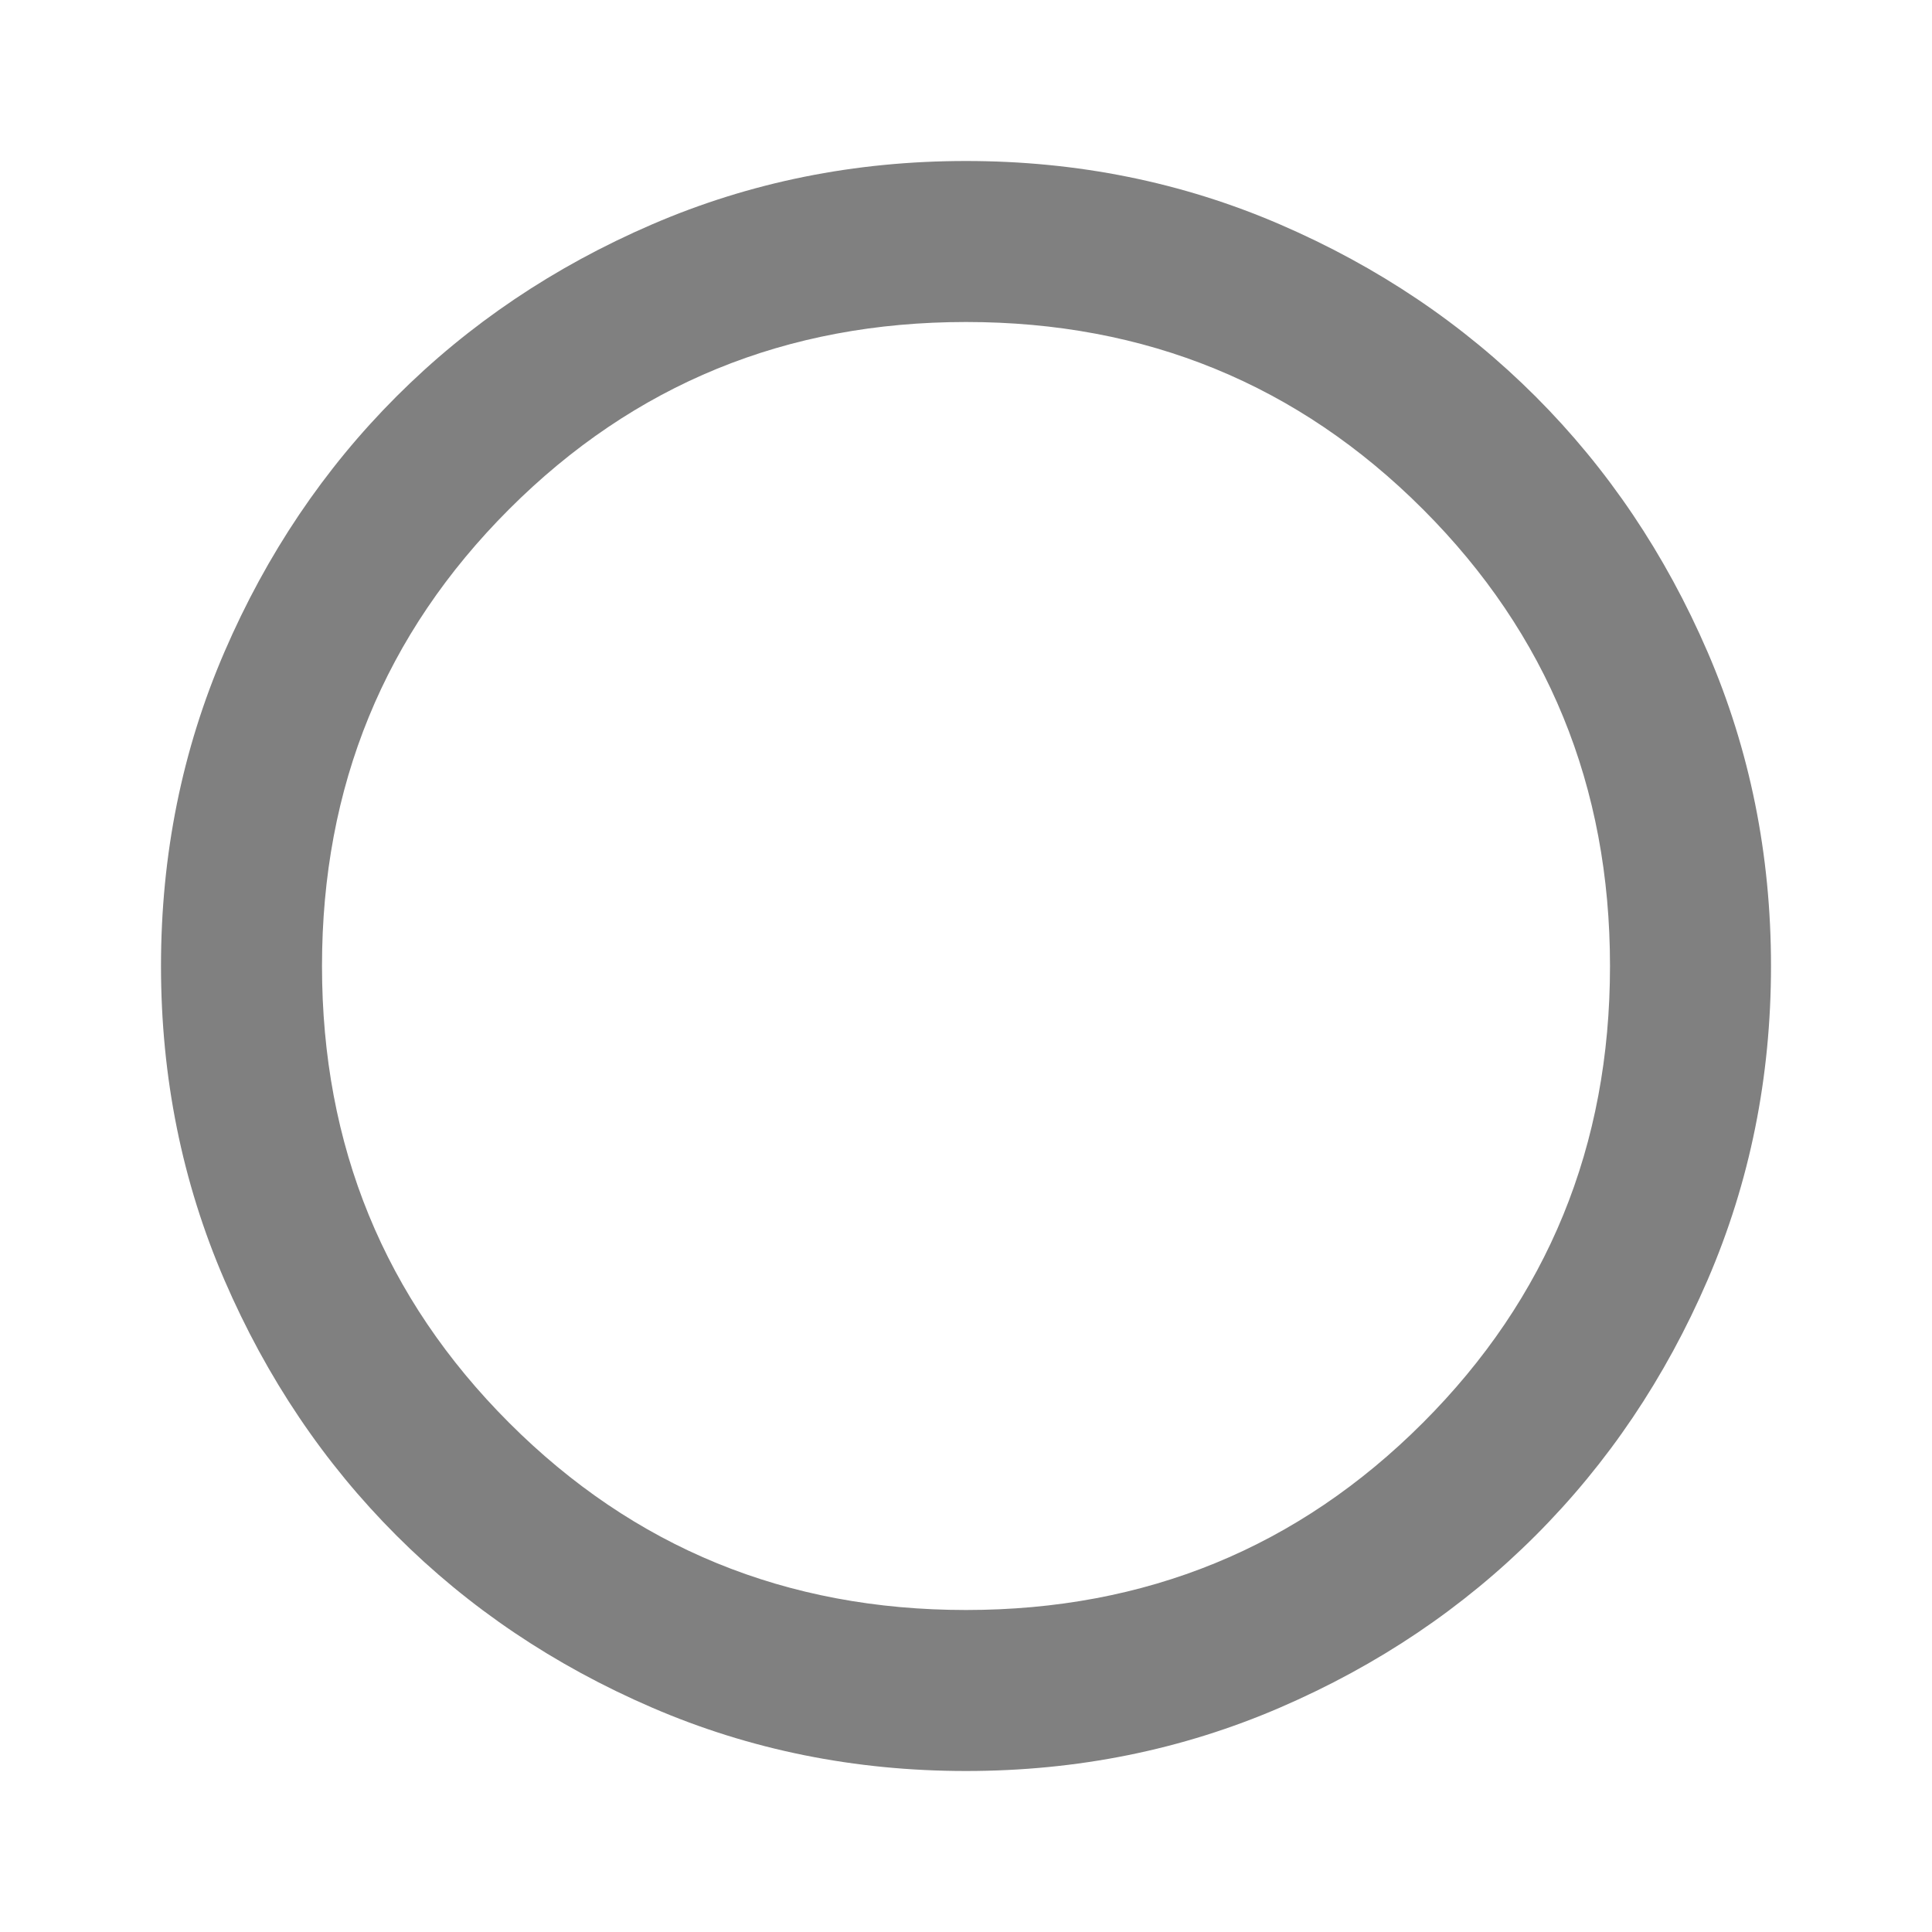
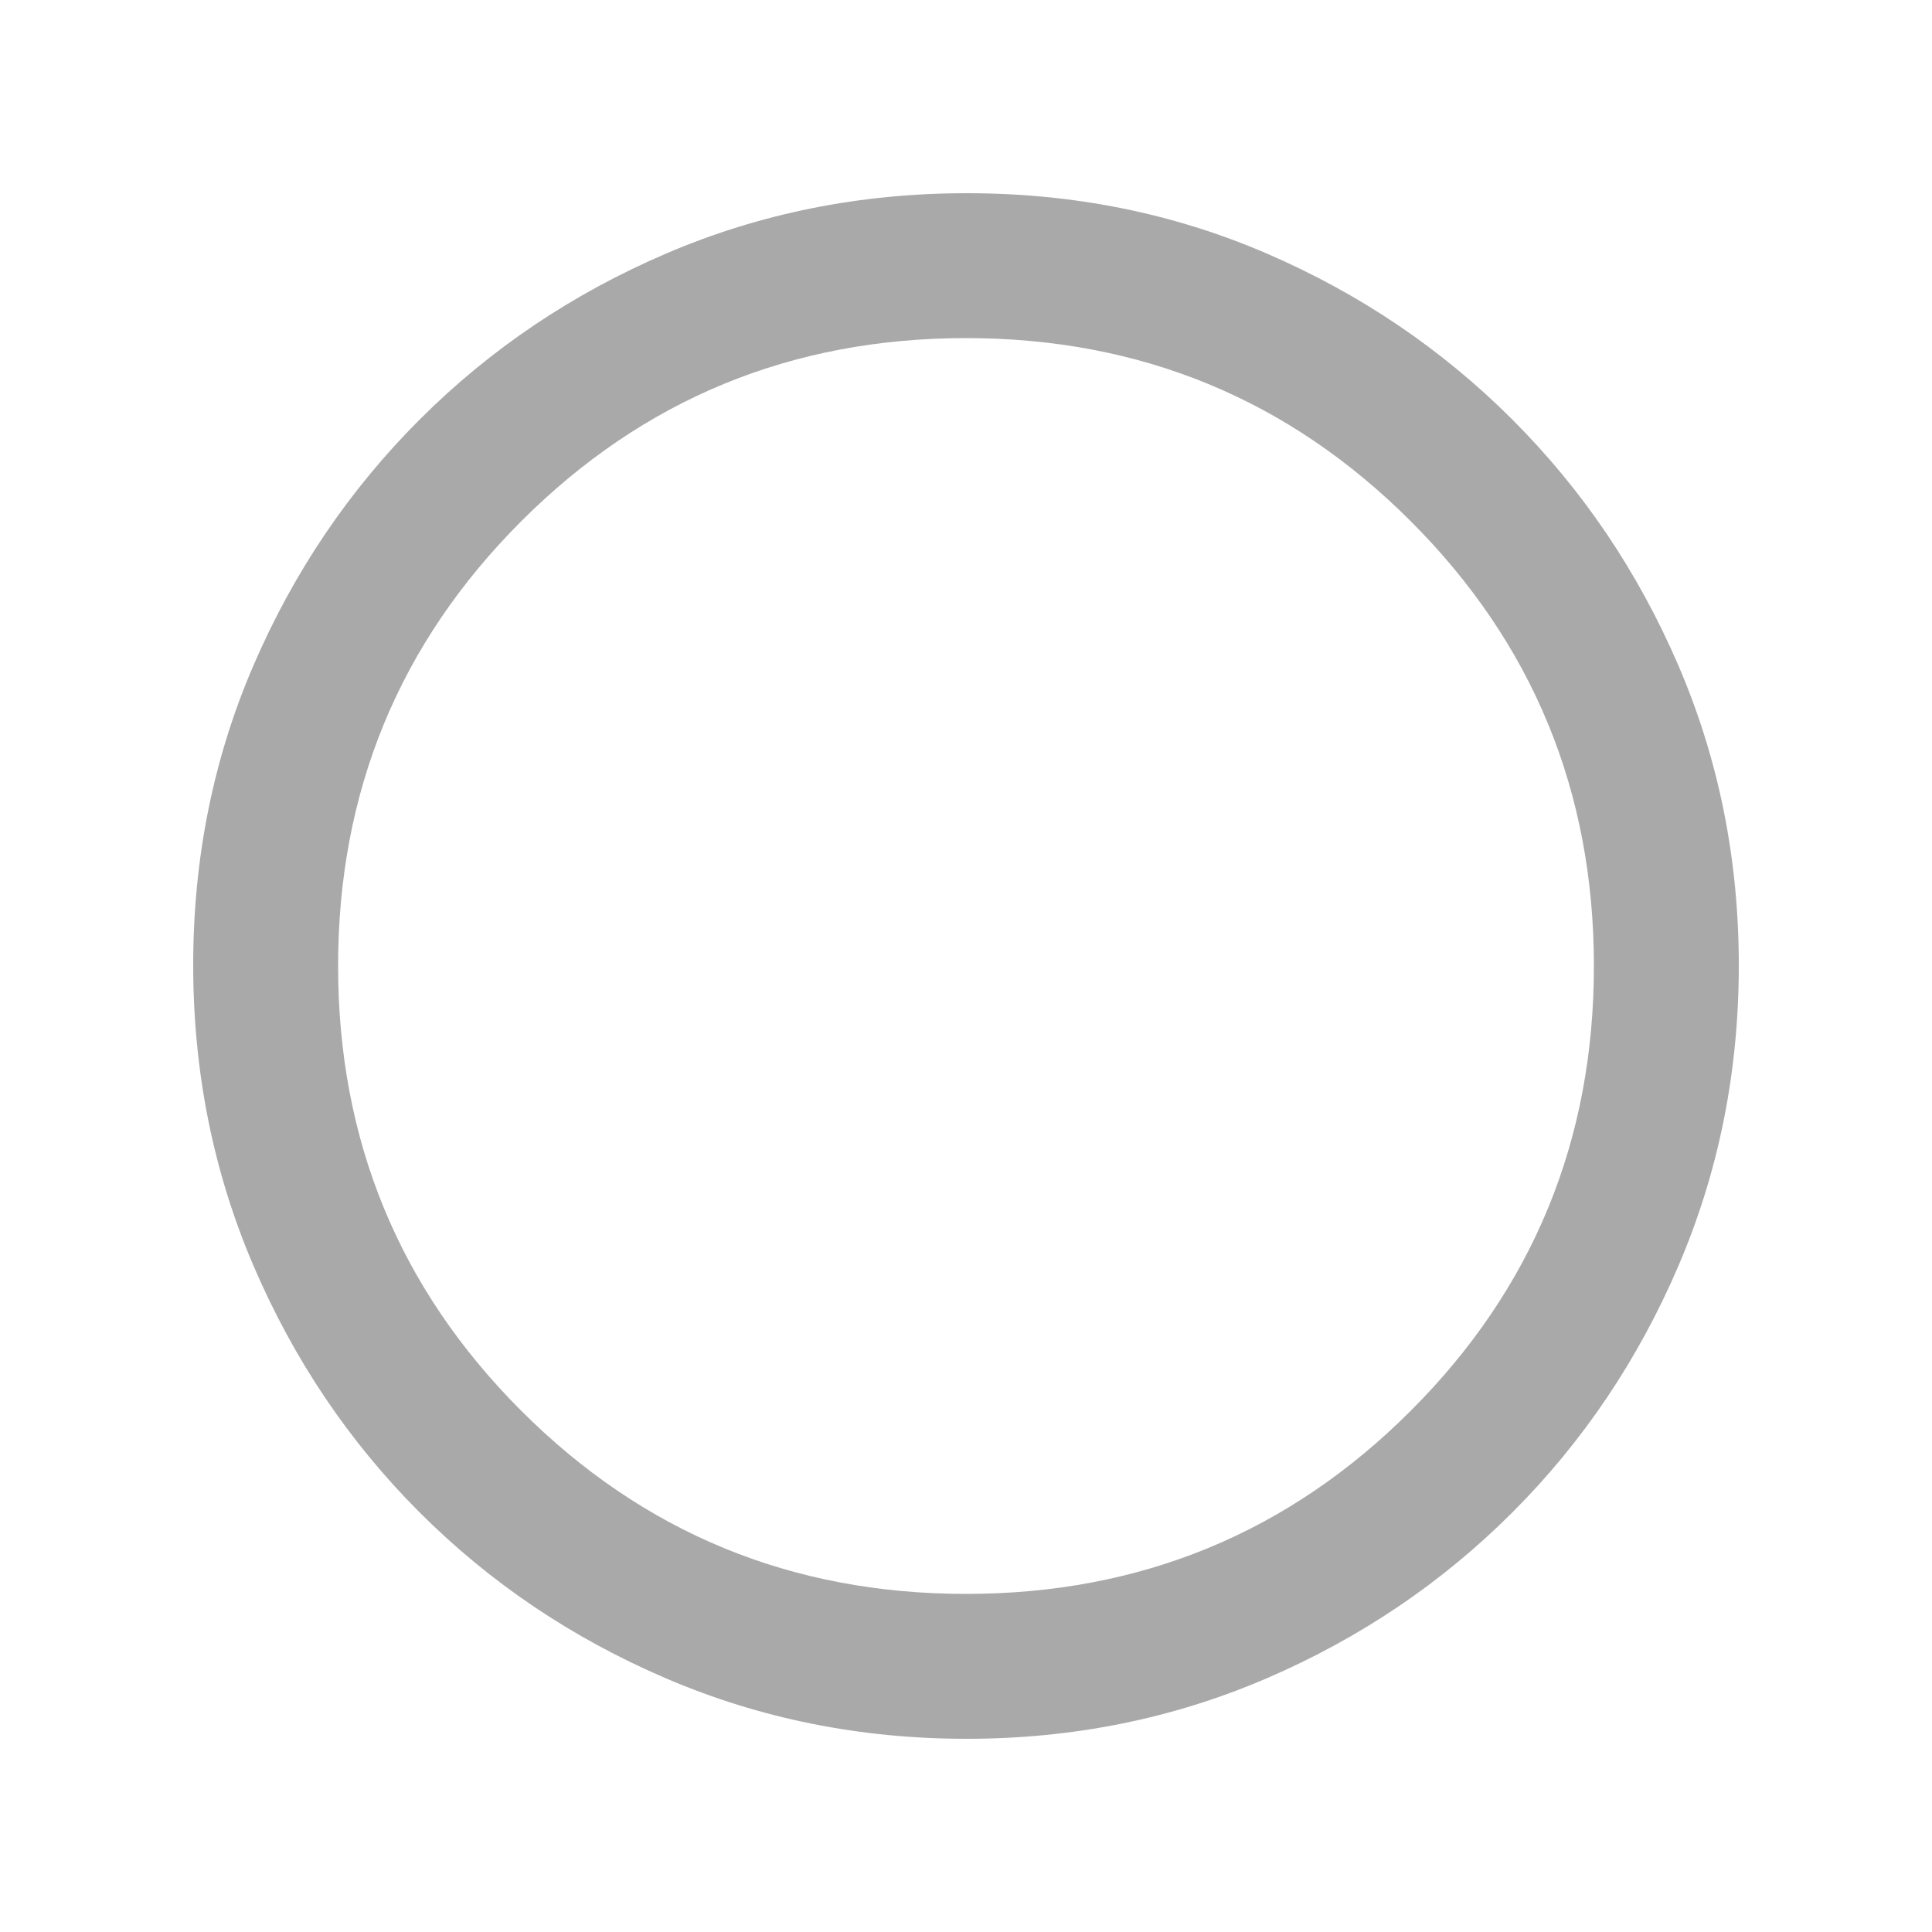
- <svg xmlns="http://www.w3.org/2000/svg" height="24px" viewBox="0 -960 960 960" width="24px" fill="#808080">
-   <path d="M480-80q-83 0-156-31.5T197-197q-54-54-85.5-127T80-480q0-83 31.5-156T197-763q54-54 127-85.5T480-880q83 0 156 31.5T763-763q54 54 85.5 127T880-480q0 83-31.5 156T763-197q-54 54-127 85.5T480-80Zm0-80q134 0 227-93t93-227q0-134-93-227t-227-93q-134 0-227 93t-93 227q0 134 93 227t227 93Zm0-320Z" />
+ <svg xmlns="http://www.w3.org/2000/svg" height="20px" viewBox="0 -960 960 960" width="20px" fill="#a9a9a9">
+   <path d="M480.28-96Q401-96 331-126t-122.5-82.5Q156-261 126-330.96t-30-149.5Q96-560 126-629.5q30-69.5 82.5-122T330.96-834q69.96-30 149.5-30t149.04 30q69.5 30 122 82.5T834-629.28q30 69.73 30 149Q864-401 834-331t-82.5 122.5Q699-156 629.28-126q-69.73 30-149 30Zm-.28-72q130 0 221-91t91-221q0-130-91-221t-221-91q-130 0-221 91t-91 221q0 130 91 221t221 91Zm0-312Z" />
</svg>
